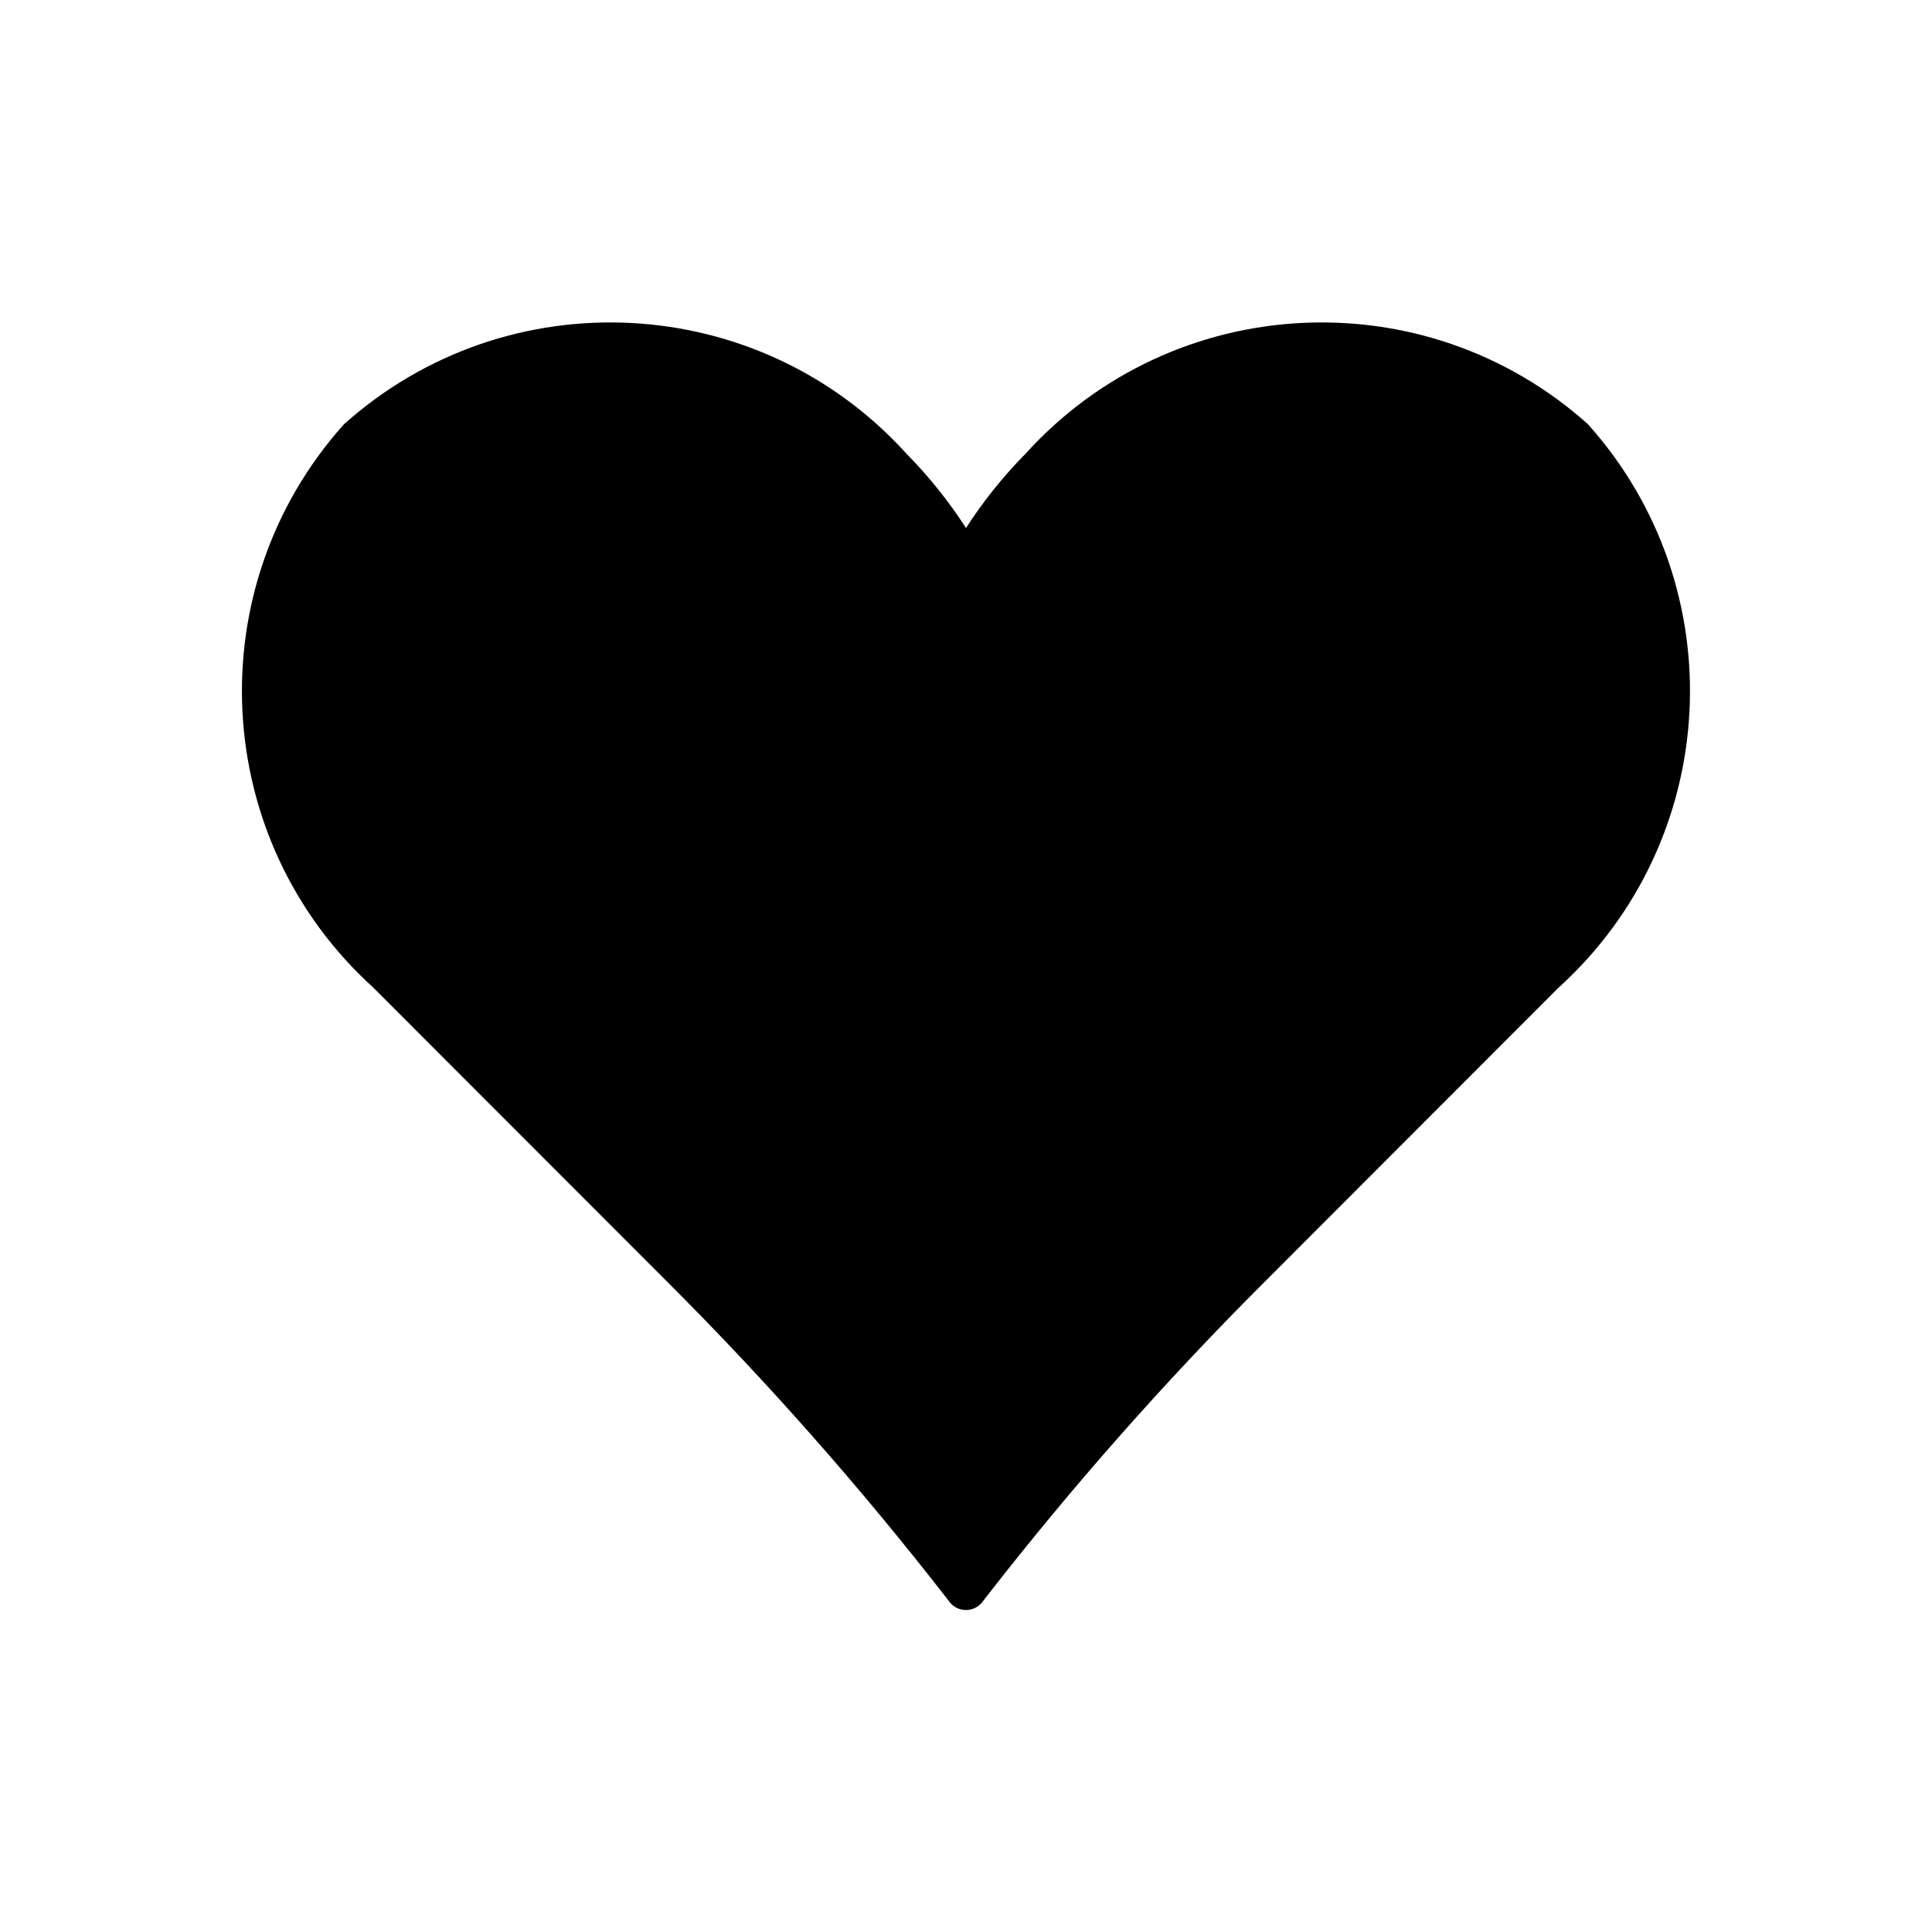
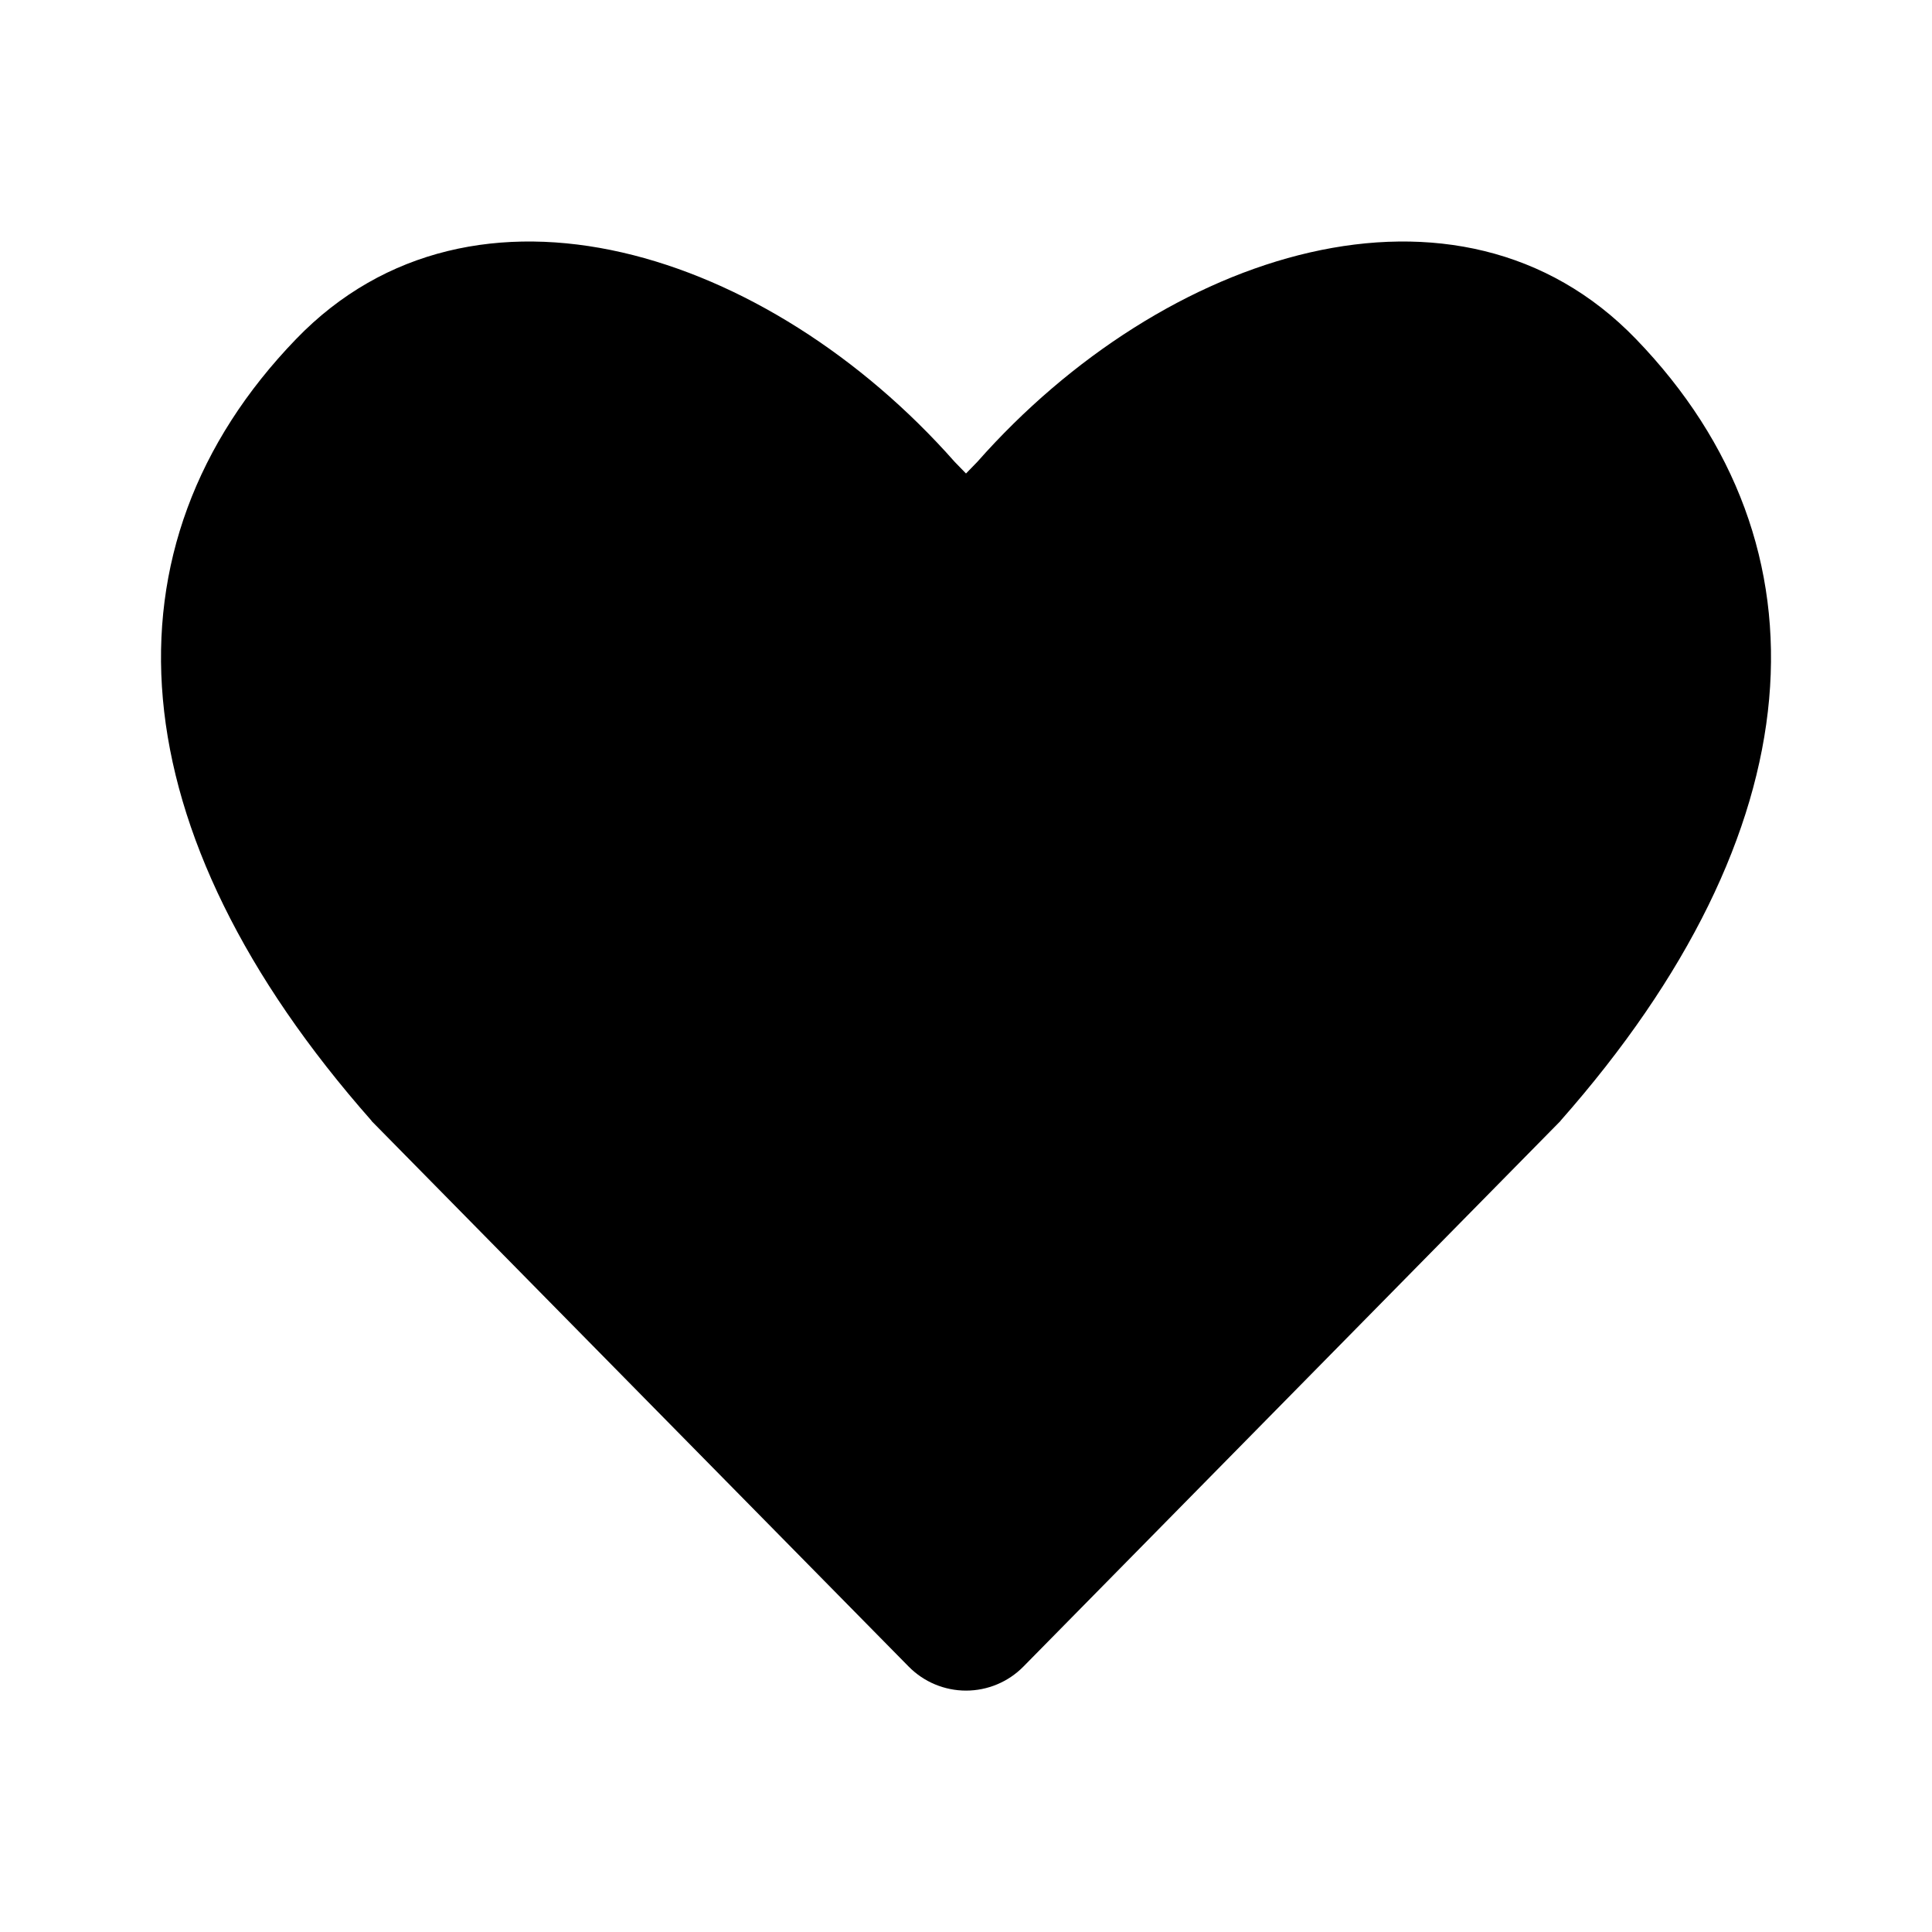
<svg xmlns="http://www.w3.org/2000/svg" viewBox="0 0 24 24">
-   <path d="M19.729 5.272a4.963 4.963 0 0 0-6.993.368 5.735 5.735 0 0 0-.736.919 5.735 5.735 0 0 0-.736-.919 4.963 4.963 0 0 0-6.993-.368 4.971 4.971 0 0 0 .368 6.998l3.68 3.683a41.759 41.759 0 0 1 3.438 3.897l.039.051a.258.258 0 0 0 .407 0l.039-.051a41.759 41.759 0 0 1 3.438-3.897l3.68-3.683a4.971 4.971 0 0 0 .368-6.998z" />
+   <path d="M11.288 20.703a1 1 0 0 0 1.425 0l6.672-6.778v-.002c3.175-3.597 3.424-7.135.938-9.711-2.203-2.282-5.867-1.097-8.183 1.526l-.14.144-.14-.144C9.544 3.115 5.88 1.93 3.678 4.212c-2.487 2.576-2.238 6.114.938 9.711l-.001.002z" />
</svg>
